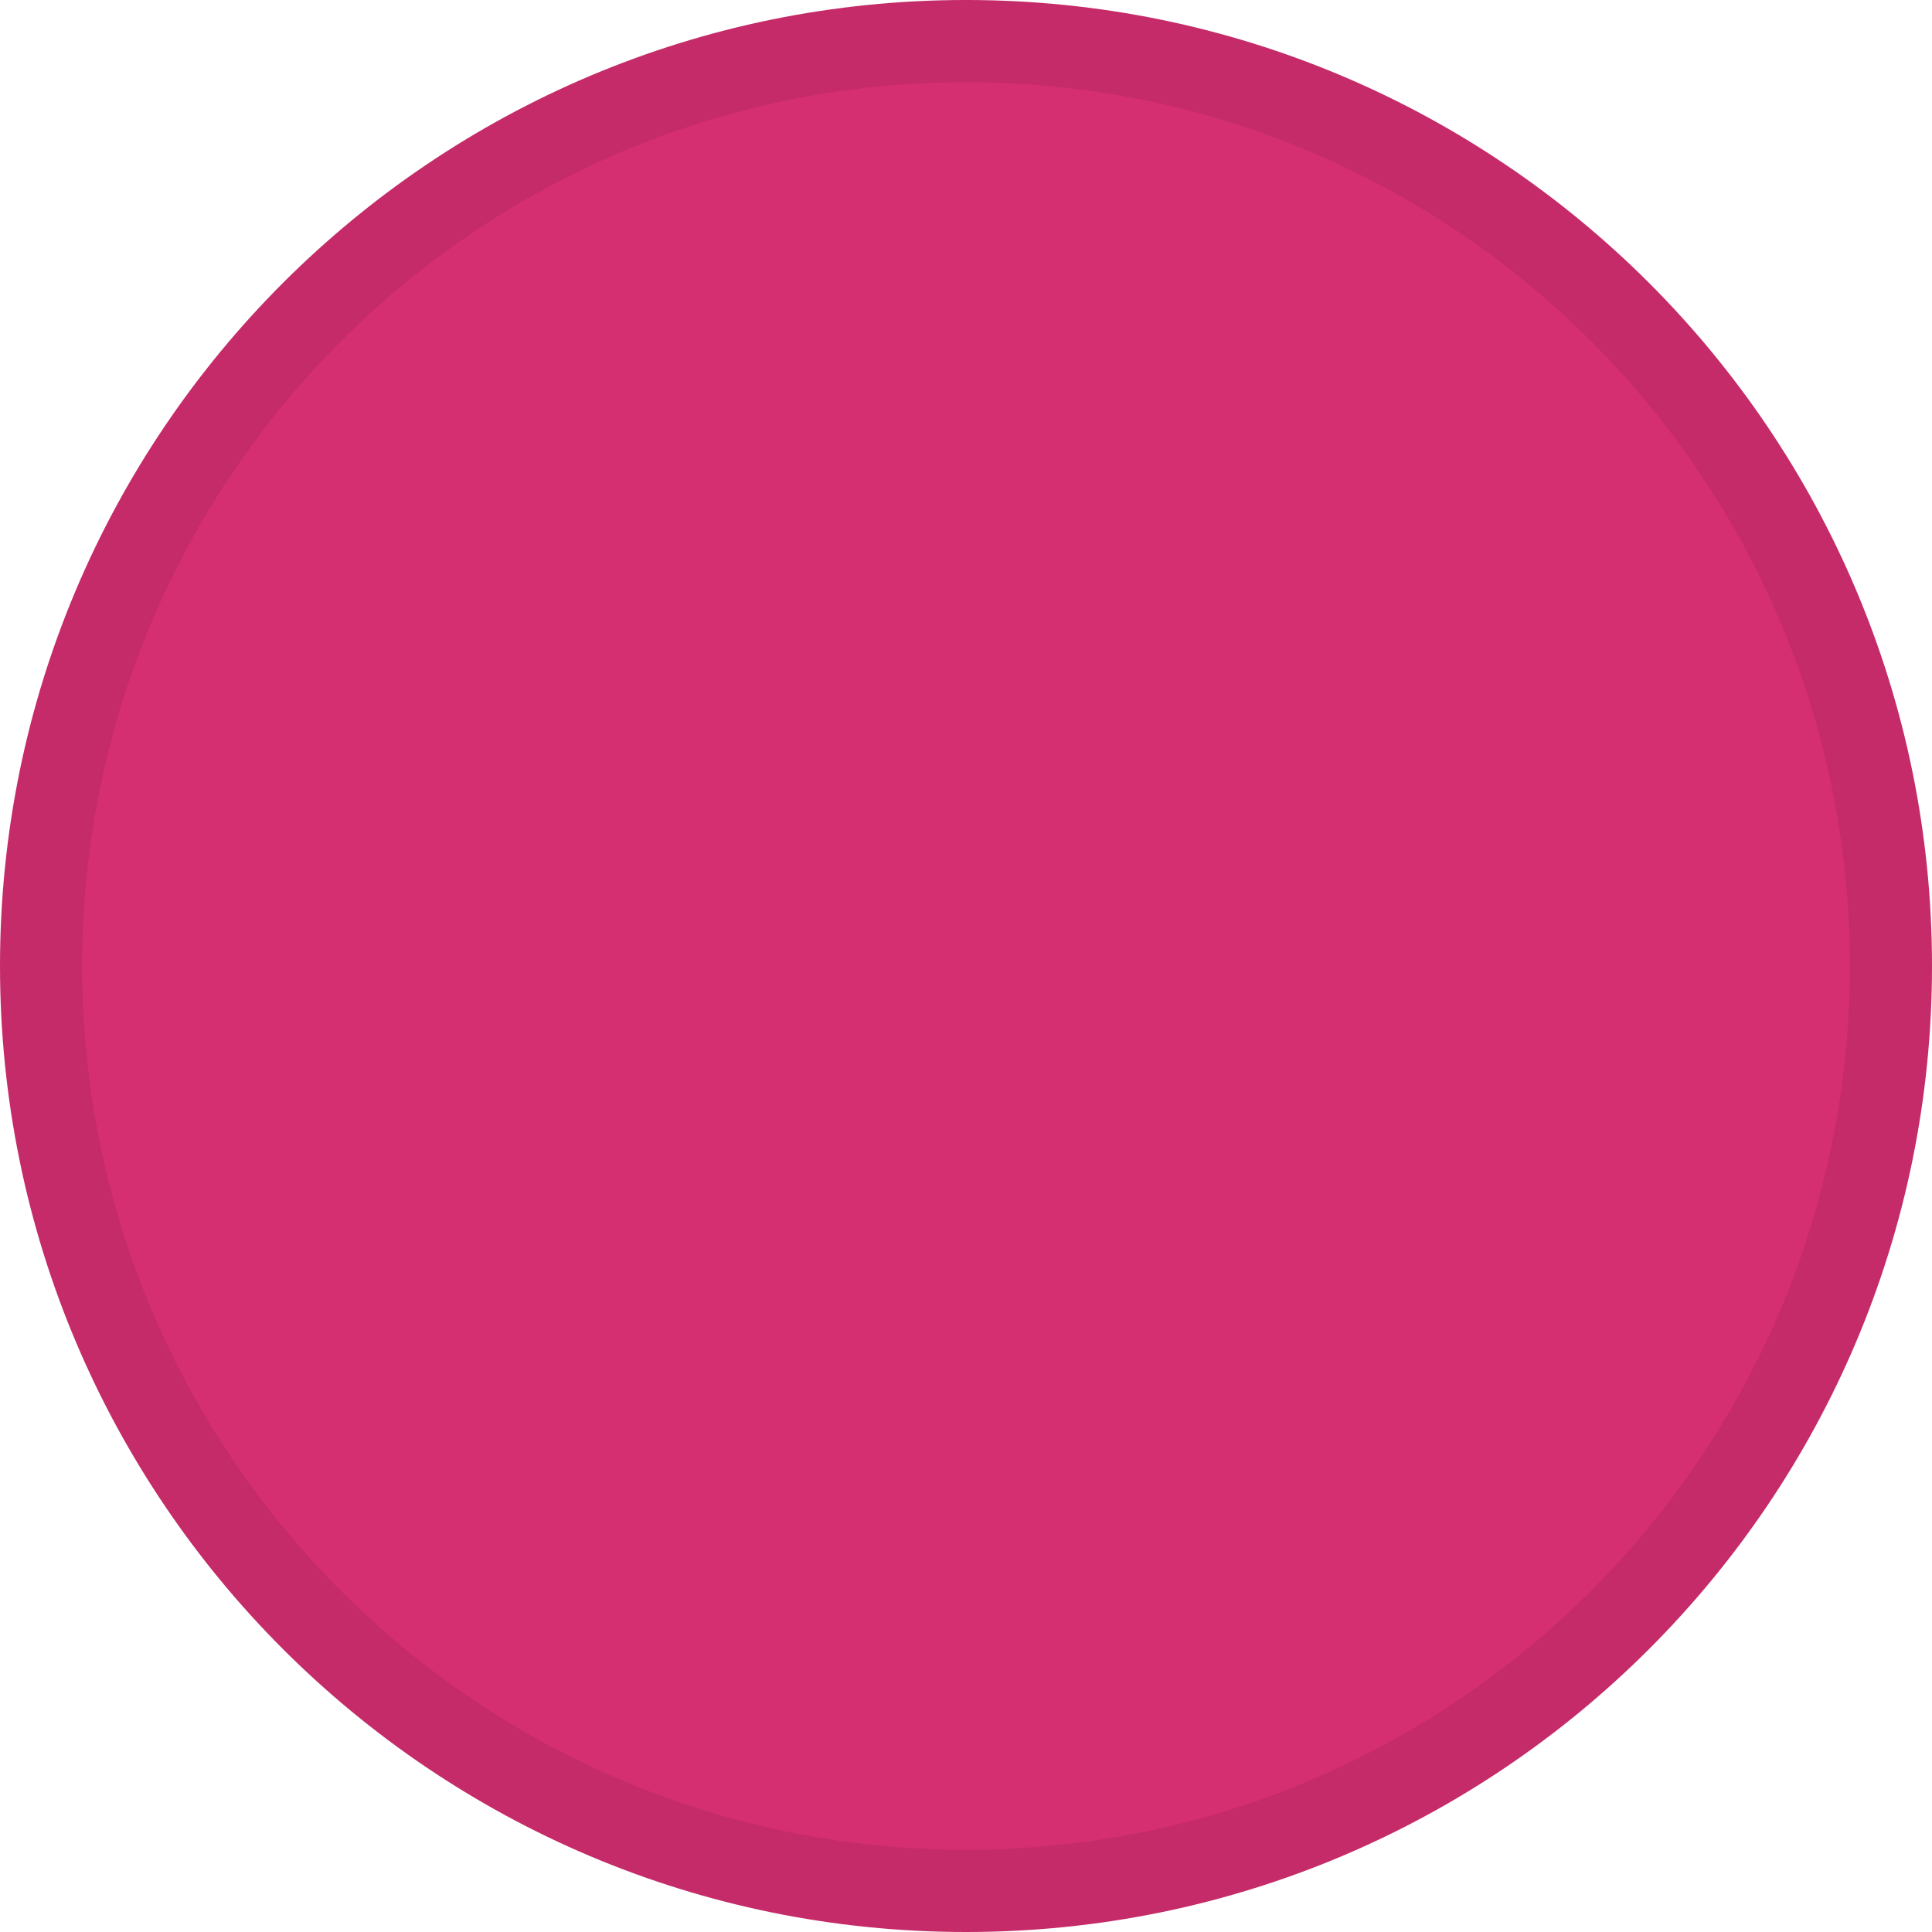
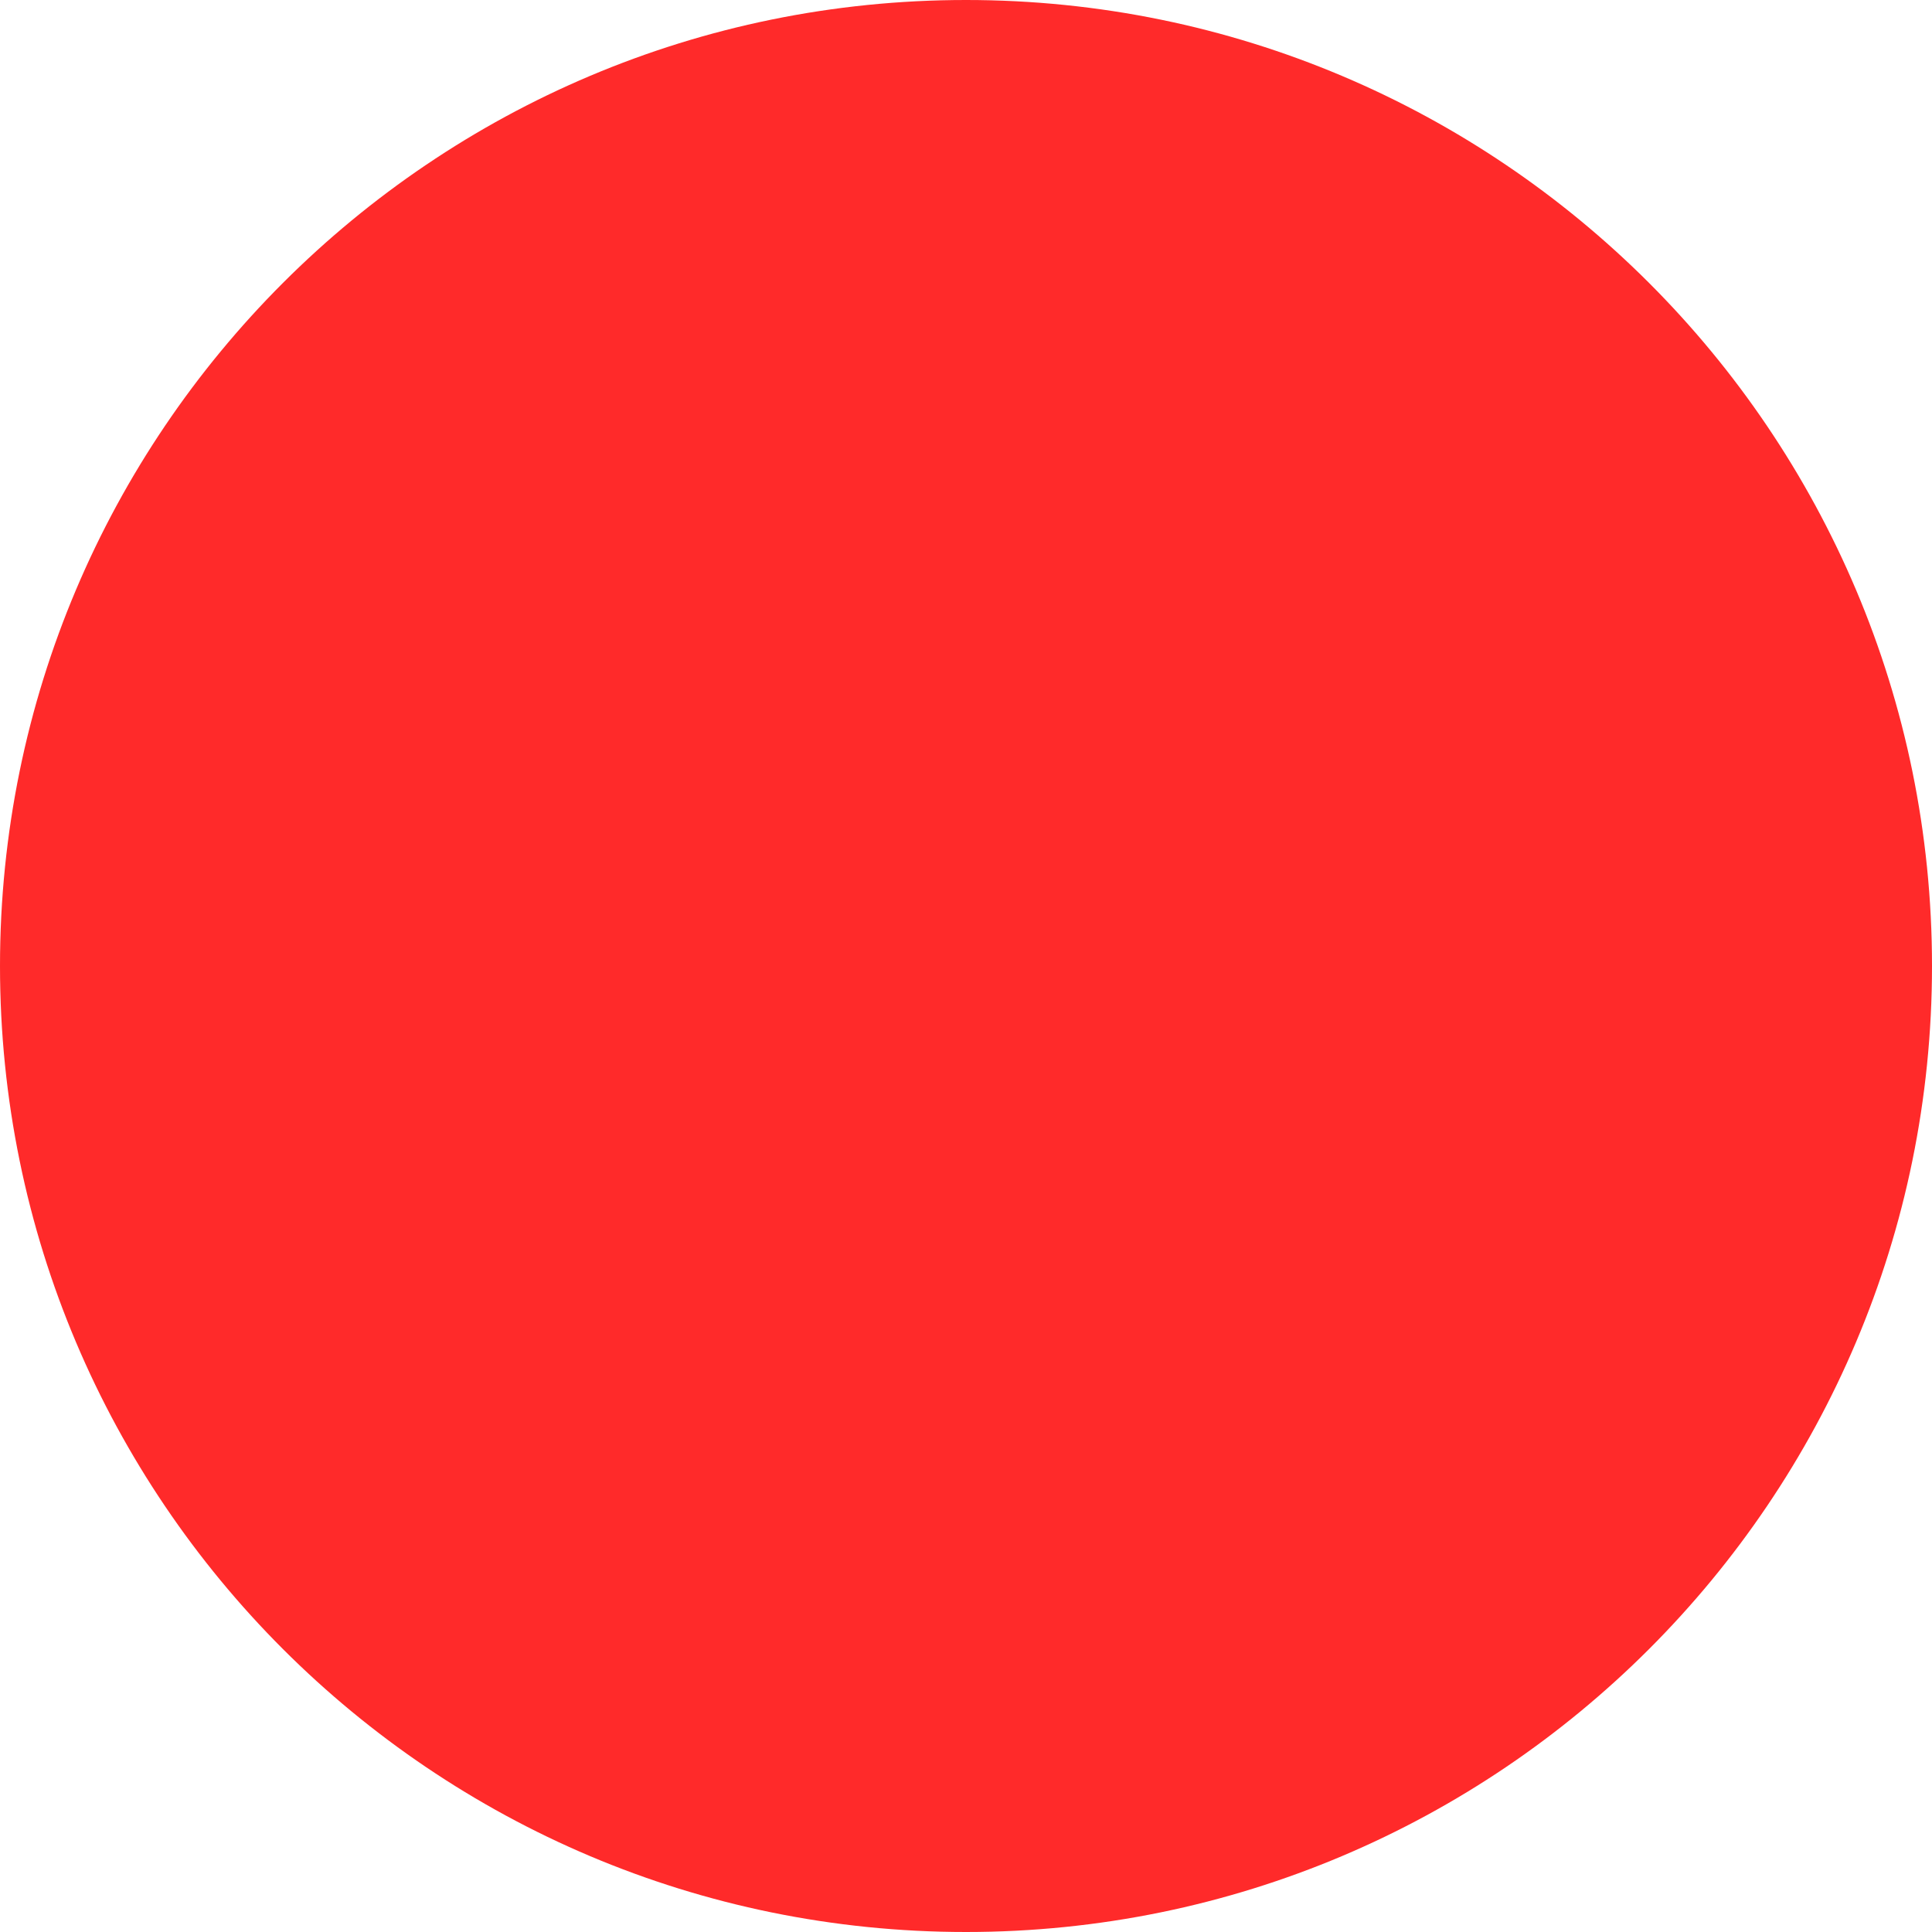
<svg xmlns="http://www.w3.org/2000/svg" viewBox="0 0 50 50" version="1.2" baseProfile="tiny">
  <defs>
</defs>
  <g fill="none" stroke="black" stroke-width="1" fill-rule="evenodd" stroke-linecap="square" stroke-linejoin="bevel">
-     <g fill="#c42b68" fill-opacity="1" stroke="none" transform="matrix(0.0548338,0,0,-0.0548336,-0.161988,50.4309)" font-family="SF Pro Display" font-size="10" font-weight="400" font-style="normal">
-       <path vector-effect="none" fill-rule="evenodd" d="M458.879,7.858 C710.679,7.858 914.8,211.983 914.8,463.788 C914.8,715.583 710.679,919.709 458.879,919.709 C207.079,919.709 2.954,715.583 2.954,463.788 C2.954,211.983 207.079,7.858 458.879,7.858 " />
-     </g>
-     <g fill="#d52f71" fill-opacity="1" stroke="none" transform="matrix(0.0548338,0,0,-0.0548336,-0.161988,50.4309)" font-family="SF Pro Display" font-size="10" font-weight="400" font-style="normal">
-       <path vector-effect="none" fill-rule="evenodd" d="M458.879,46.638 C689.263,46.638 876.025,233.401 876.025,463.788 C876.025,694.166 689.263,880.929 458.879,880.929 C228.496,880.929 41.729,694.166 41.729,463.788 C41.729,233.401 228.496,46.638 458.879,46.638 " />
+     <g fill="#ff2a2a" fill-opacity="1" stroke="none" transform="matrix(0.0548326,0,0,-0.0548323,-3.69636,48.8502)" font-family="SF Pro Display" font-size="10" font-weight="400" font-style="normal">
+       <path vector-effect="none" fill-rule="nonzero" d="M523.349,-20.97 C775.15,-20.97 979.279,183.16 979.279,434.966 C979.279,686.772 775.15,890.902 523.349,890.902 C271.541,890.902 67.412,686.772 67.412,434.966 C67.412,183.16 271.541,-20.97 523.349,-20.97 " />
    </g>
    <g fill="none" stroke="#000000" stroke-opacity="1" stroke-width="1" stroke-linecap="square" stroke-linejoin="bevel" transform="matrix(1,0,0,1,0,0)" font-family="SF Pro Display" font-size="10" font-weight="400" font-style="normal">
</g>
  </g>
</svg>
